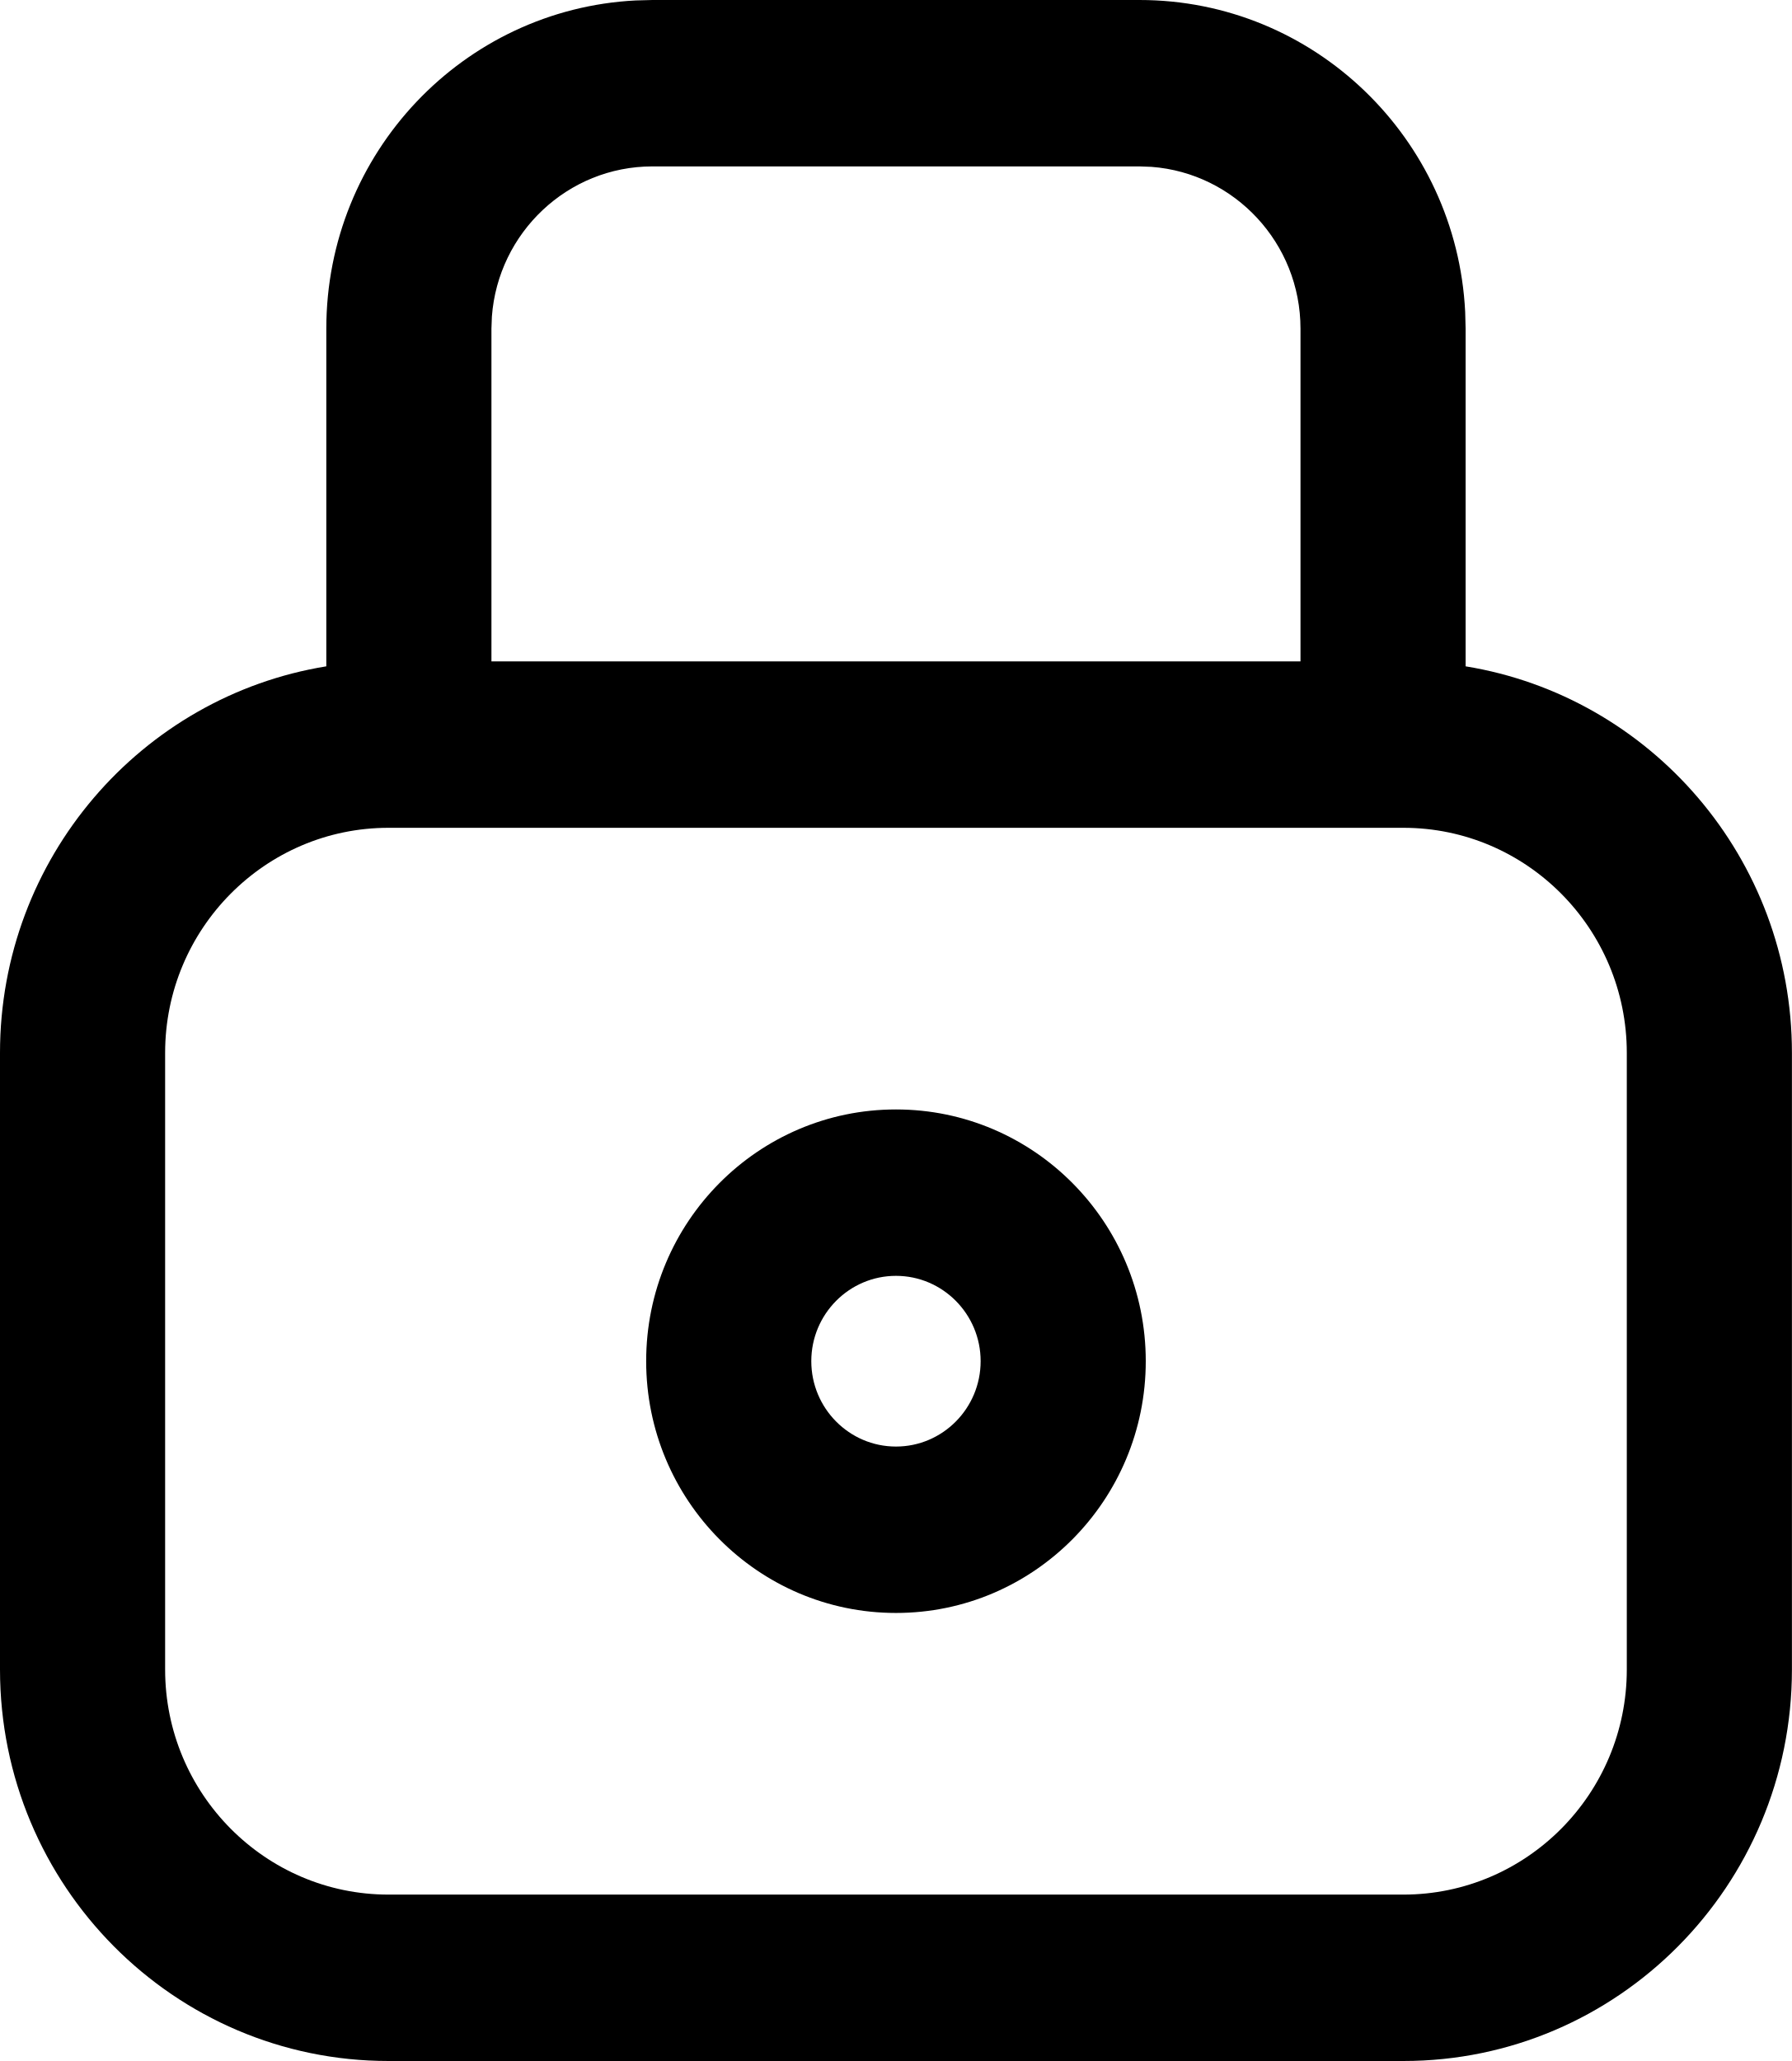
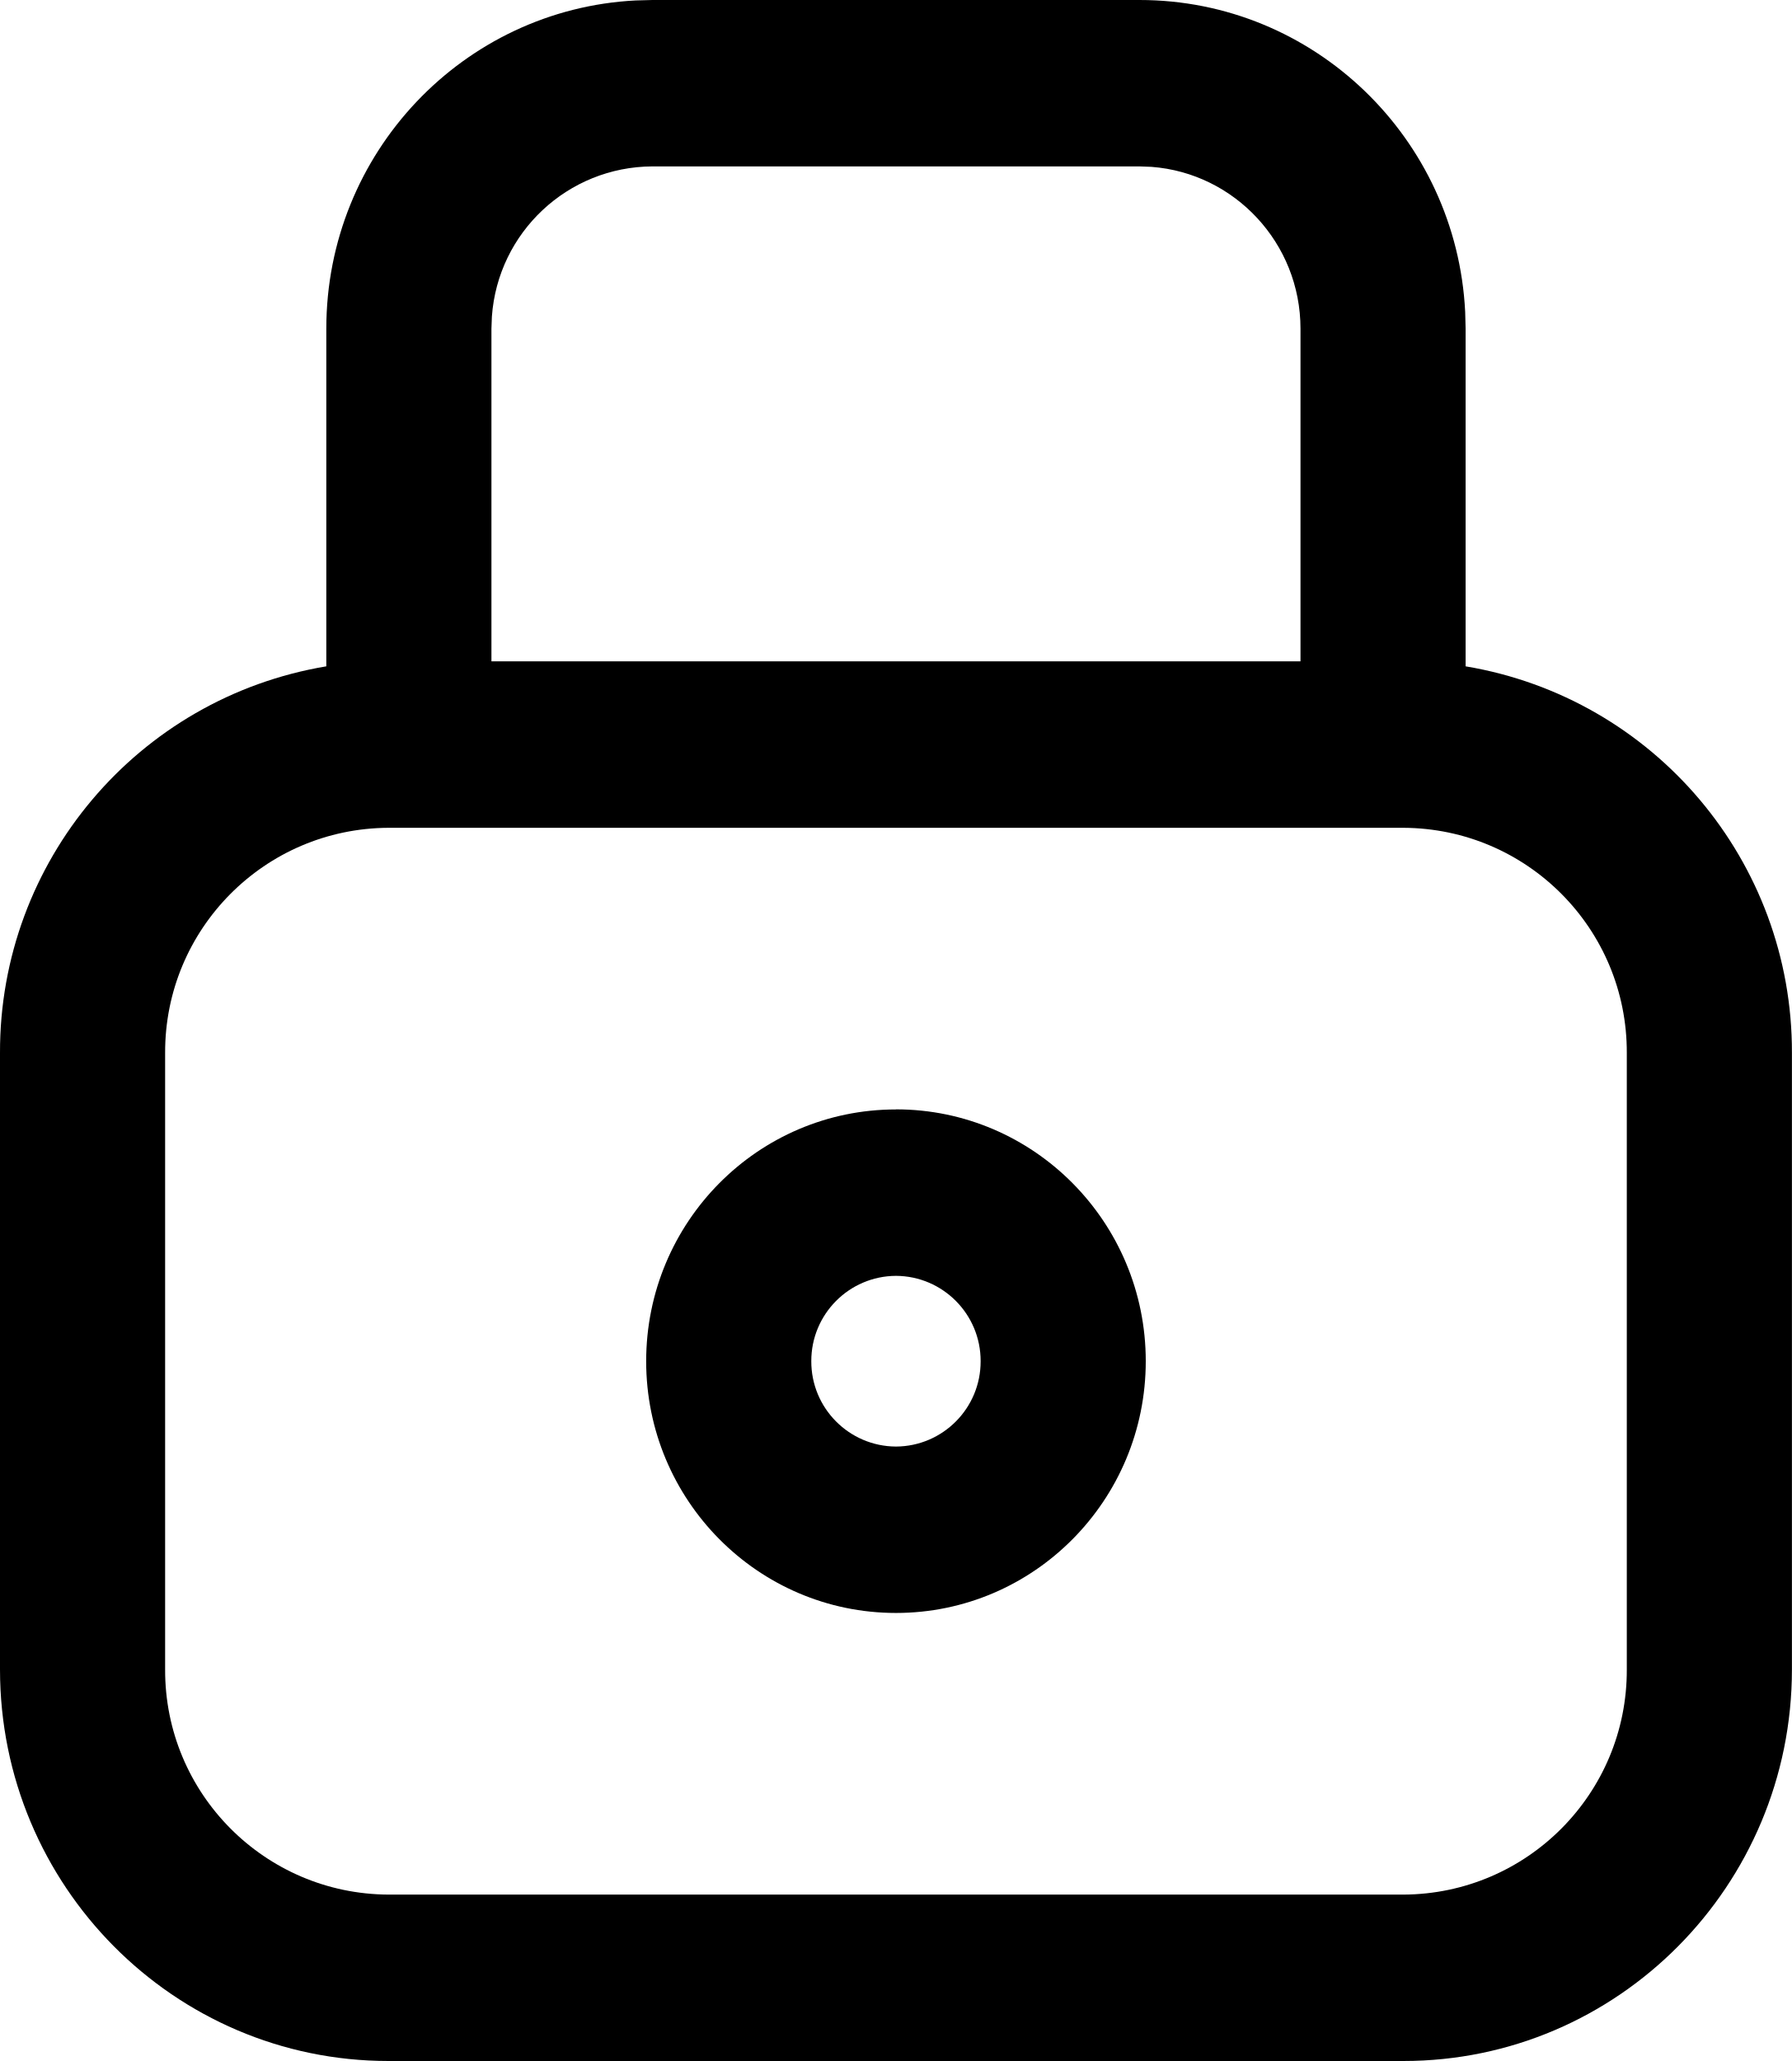
- <svg xmlns="http://www.w3.org/2000/svg" width="20" height="23" viewBox="0 0 20 23" fill="none">
-   <path fill-rule="evenodd" clip-rule="evenodd" d="M12.718 0C14.665 0 16.256 1.542 16.353 3.479L16.358 3.668V7.436C18.422 7.772 20 9.576 20 11.75V18.631C20 21.043 18.057 23 15.664 23H4.336C1.943 23 0 21.043 0 18.631V11.75C0 9.576 1.578 7.771 3.642 7.436V3.668C3.642 1.706 5.172 0.103 7.095 0.005L7.282 0H12.718ZM14.515 3.668V7.381H5.485V3.668L5.49 3.533C5.559 2.597 6.336 1.857 7.282 1.857H12.718L12.852 1.862C13.781 1.932 14.515 2.714 14.515 3.668ZM4.336 9.238H4.564H15.436H15.664C17.039 9.238 18.157 10.364 18.157 11.75V18.631C18.157 20.017 17.039 21.143 15.664 21.143H4.336C2.961 21.143 1.843 20.017 1.843 18.631V11.75C1.843 10.364 2.961 9.238 4.336 9.238ZM10 12.381C8.461 12.381 7.212 13.639 7.212 15.19C7.212 16.741 8.461 18 10 18C11.539 18 12.788 16.741 12.788 15.19C12.788 13.639 11.539 12.381 10 12.381ZM10 14.238C10.521 14.238 10.945 14.665 10.945 15.19C10.945 15.716 10.521 16.143 10 16.143C9.479 16.143 9.055 15.716 9.055 15.19C9.055 14.665 9.479 14.238 10 14.238Z" fill="black" />
+ <svg xmlns="http://www.w3.org/2000/svg" width="20" height="23" fill="none">
+   <path fill-rule="evenodd" clip-rule="evenodd" d="M12.718 0c1.947 0 3.538 1.542 3.635 3.479l.005.189v3.768A4.362 4.362 0 0120 11.75v6.88c0 2.413-1.943 4.37-4.336 4.37H4.336C1.943 23 0 21.043 0 18.63v-6.88a4.362 4.362 0 013.642-4.314V3.668c0-1.962 1.53-3.565 3.453-3.663L7.282 0h5.436zm1.797 3.668V7.38h-9.03V3.668l.005-.135a1.804 1.804 0 011.792-1.676h5.436l.134.005c.929.07 1.663.852 1.663 1.806zM4.336 9.238h11.328a2.504 2.504 0 012.493 2.512v6.88a2.504 2.504 0 01-2.493 2.513H4.336a2.504 2.504 0 01-2.493-2.512V11.75a2.504 2.504 0 012.493-2.512zM10 12.381c-1.54 0-2.788 1.258-2.788 2.81C7.212 16.74 8.46 18 10 18c1.54 0 2.788-1.259 2.788-2.81 0-1.55-1.249-2.81-2.788-2.81zm0 1.857a.95.95 0 01.945.952.95.95 0 01-.945.953.95.95 0 01-.945-.953.95.95 0 01.945-.952z" fill="#000" />
</svg>
